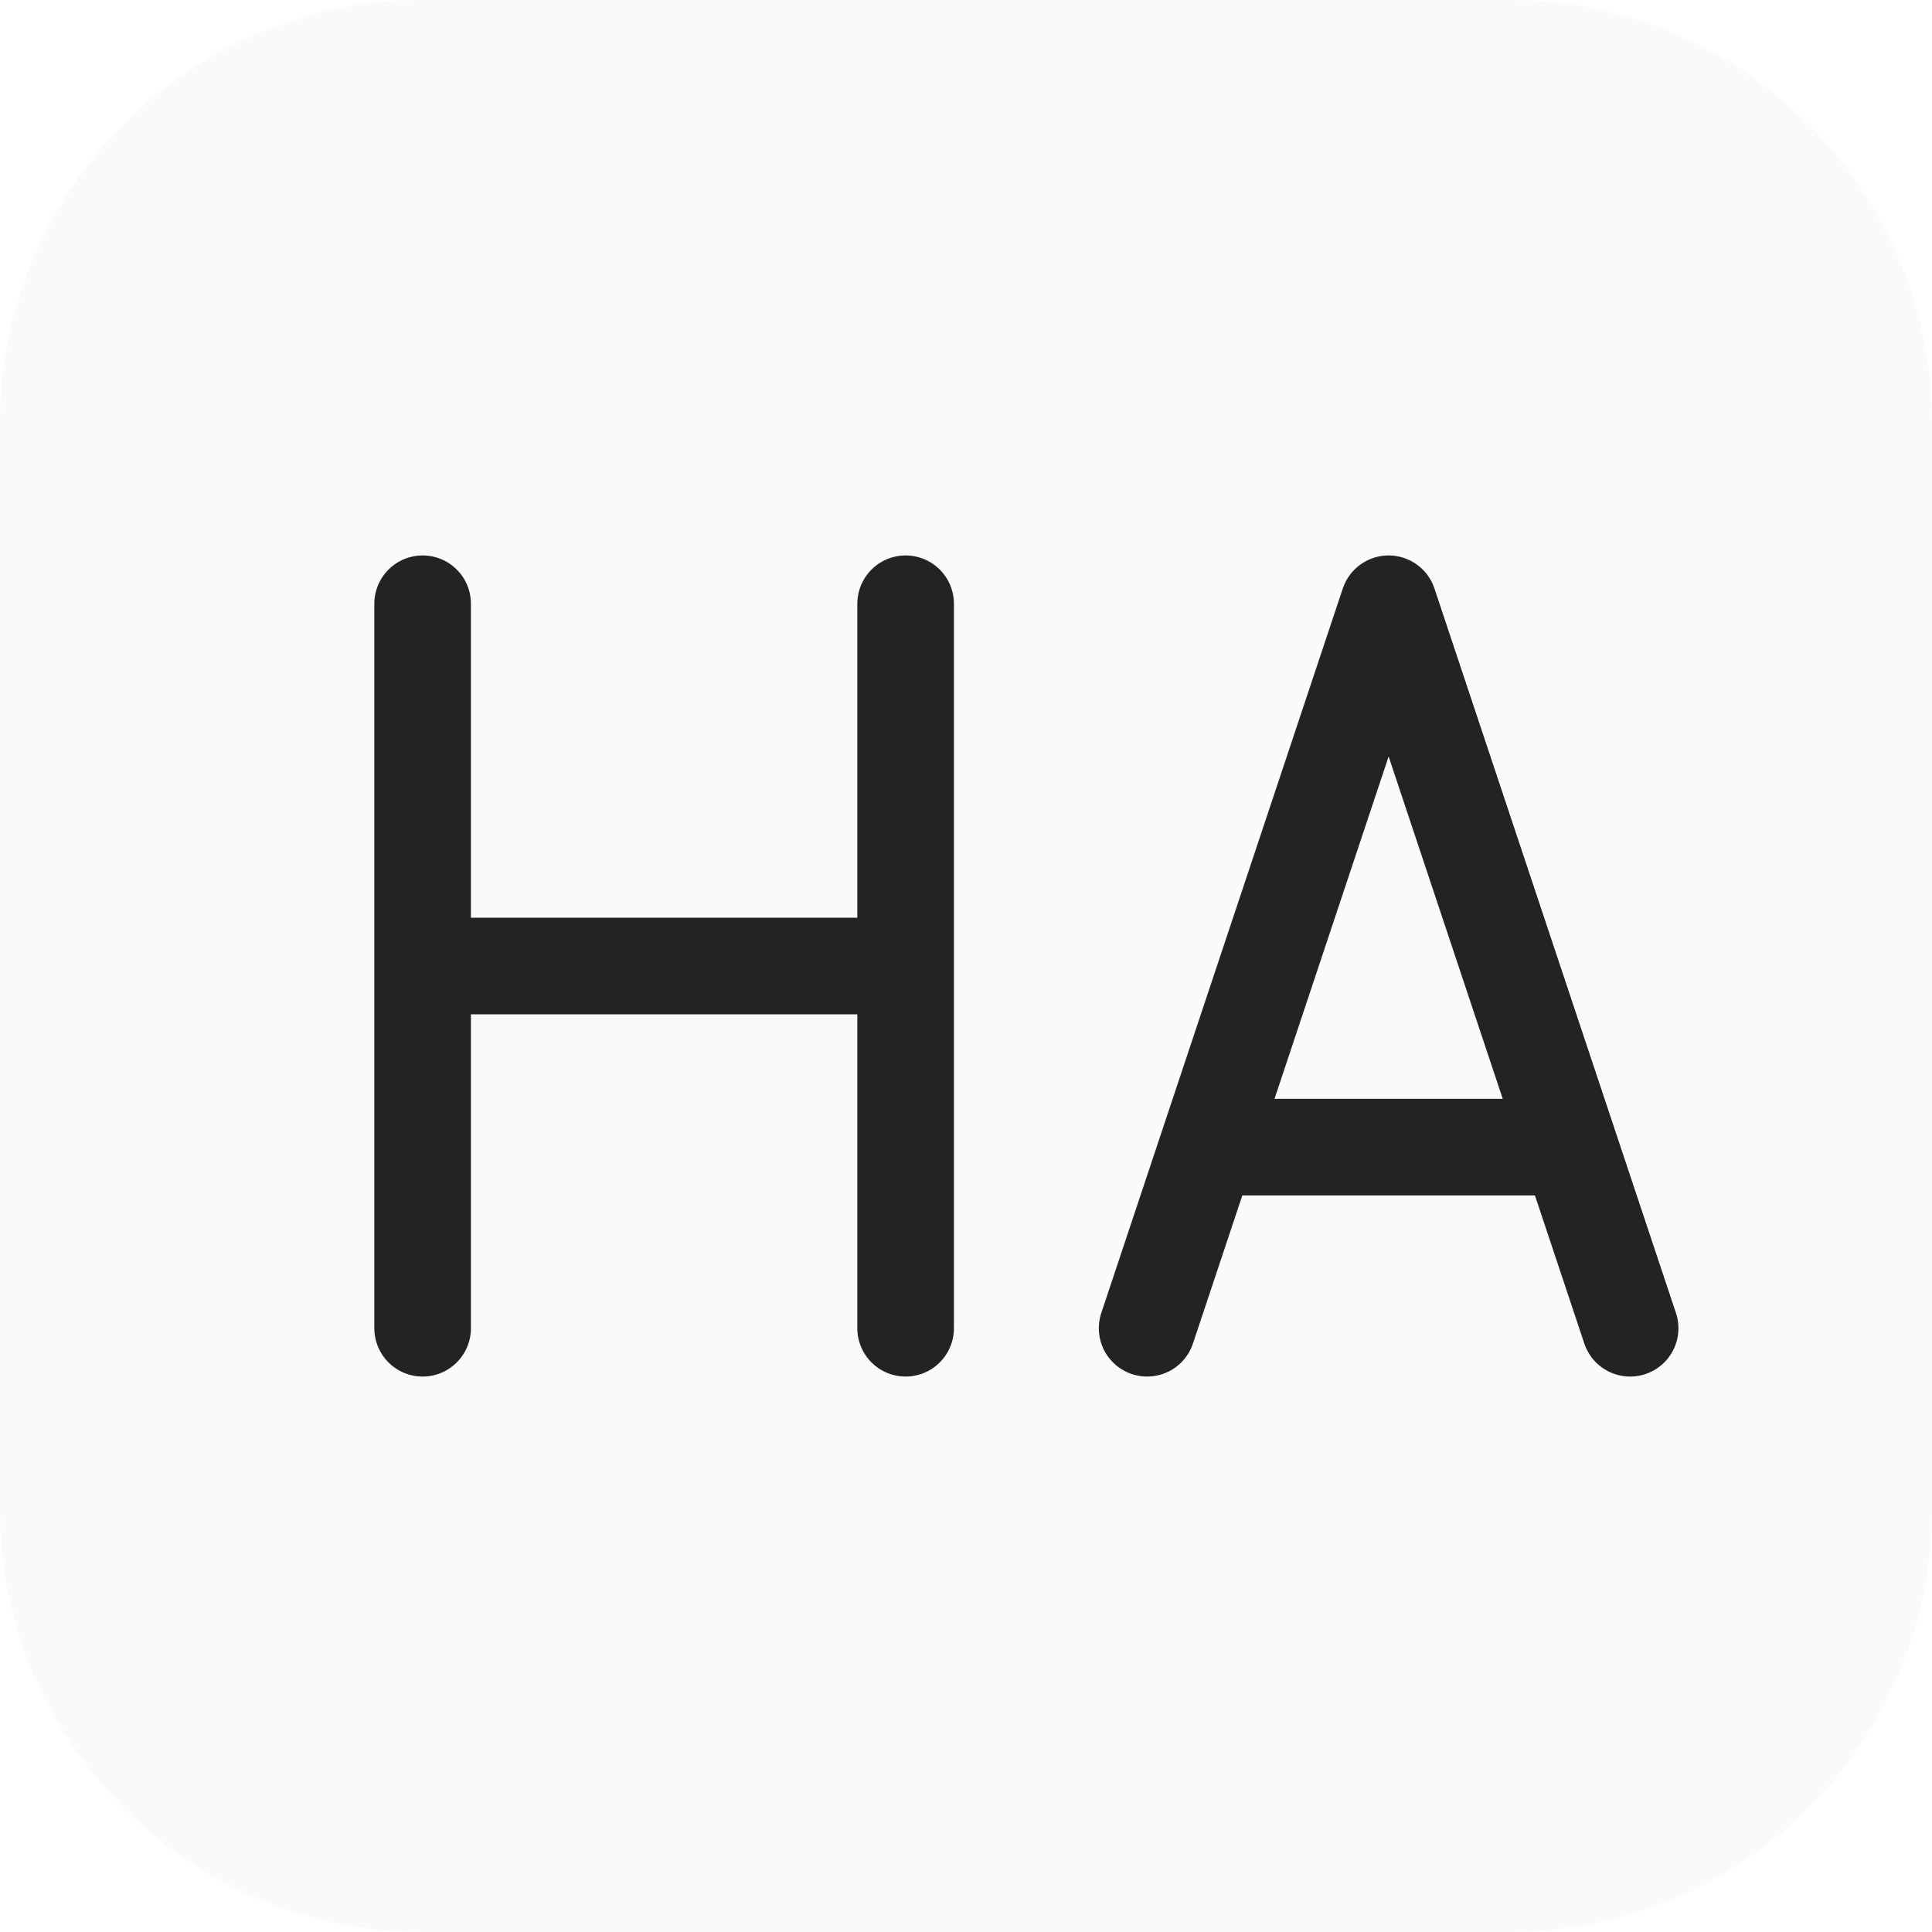
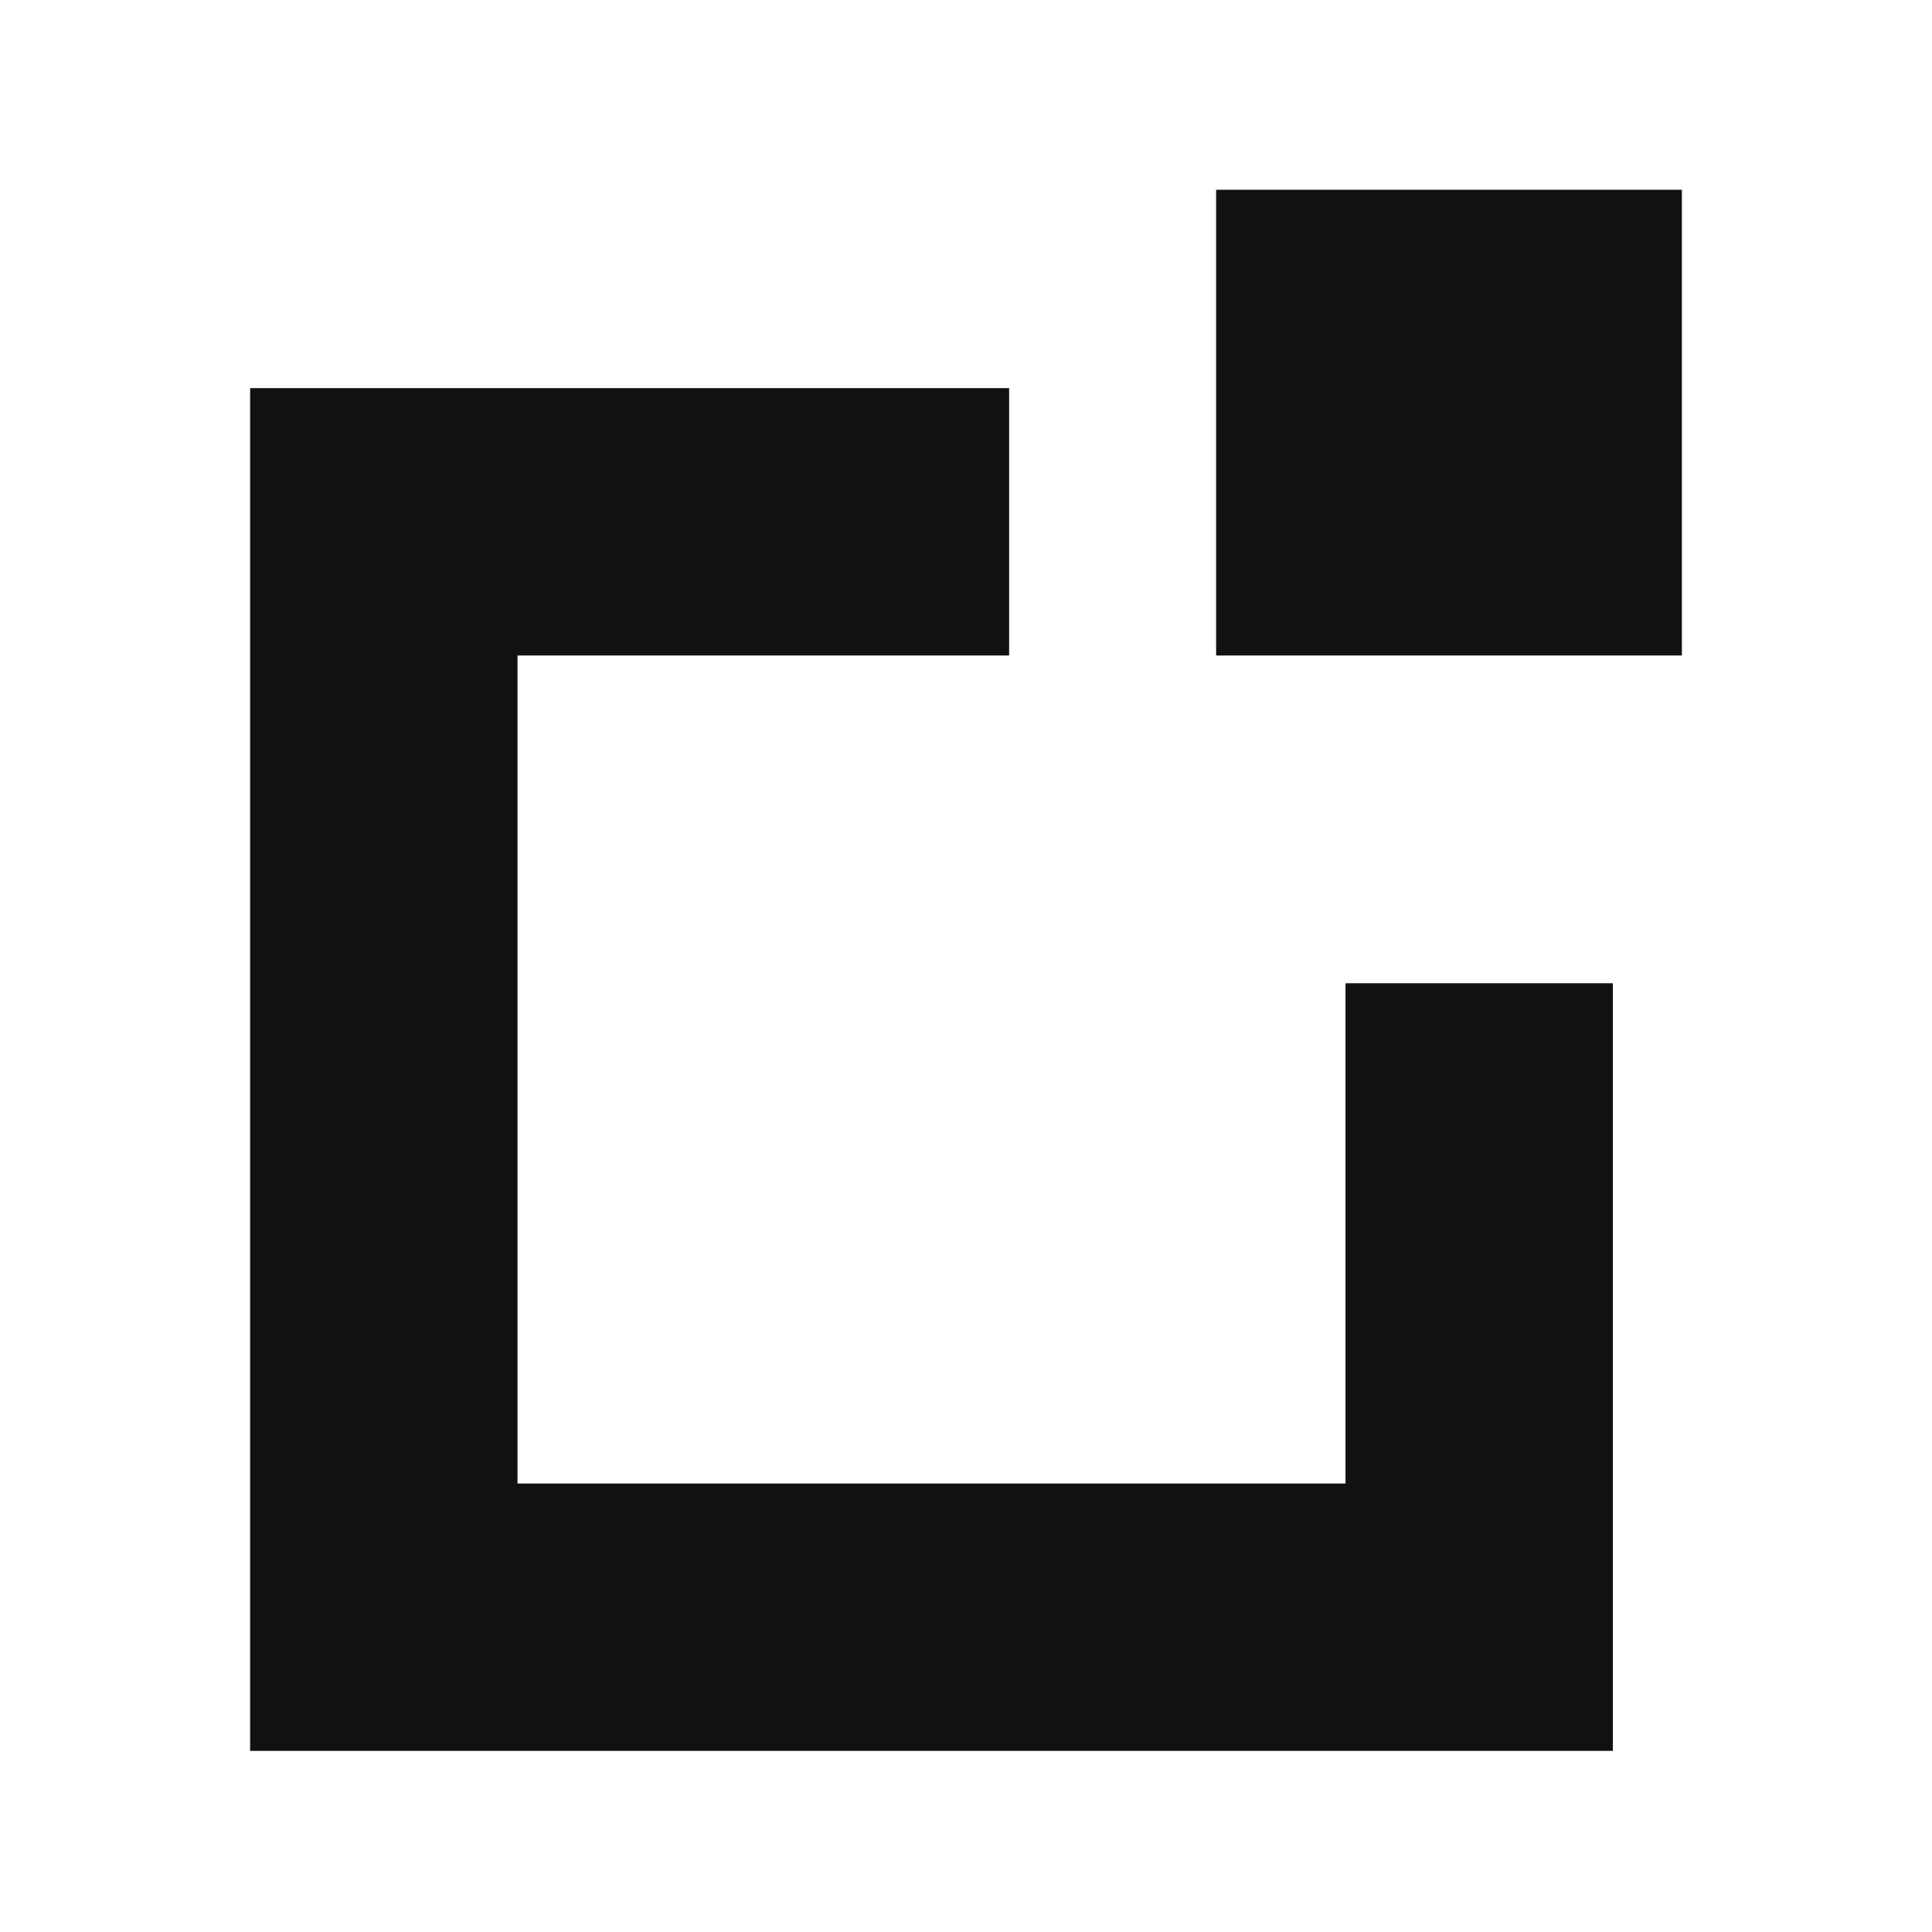
- <svg xmlns="http://www.w3.org/2000/svg" viewBox="0 0 32 32">
-   <rect width="32" height="32" rx="7" fill="#fafaf8" />
-   <path d="M7 22V10m8 12V10m-8 6h8m4 6 4-12 4 12m-7-3h6" fill="none" stroke="#232321" stroke-width="1.6" stroke-linecap="round" stroke-linejoin="round" />
+ <svg xmlns="http://www.w3.org/2000/svg" viewBox="0 0 224 224">
+   <style>
+     .mark { fill: #111111; }
+     @media (prefers-color-scheme: dark) {
+       .mark { fill: #fafaf8; }
+     }
+   </style>
+   <g class="mark" transform="translate(-18 -8)">
+     <path d="M47 53H135V84H78V180H174V122H205V211H47Z" />
+     <rect x="159" y="30" width="54" height="54" />
+   </g>
</svg>
